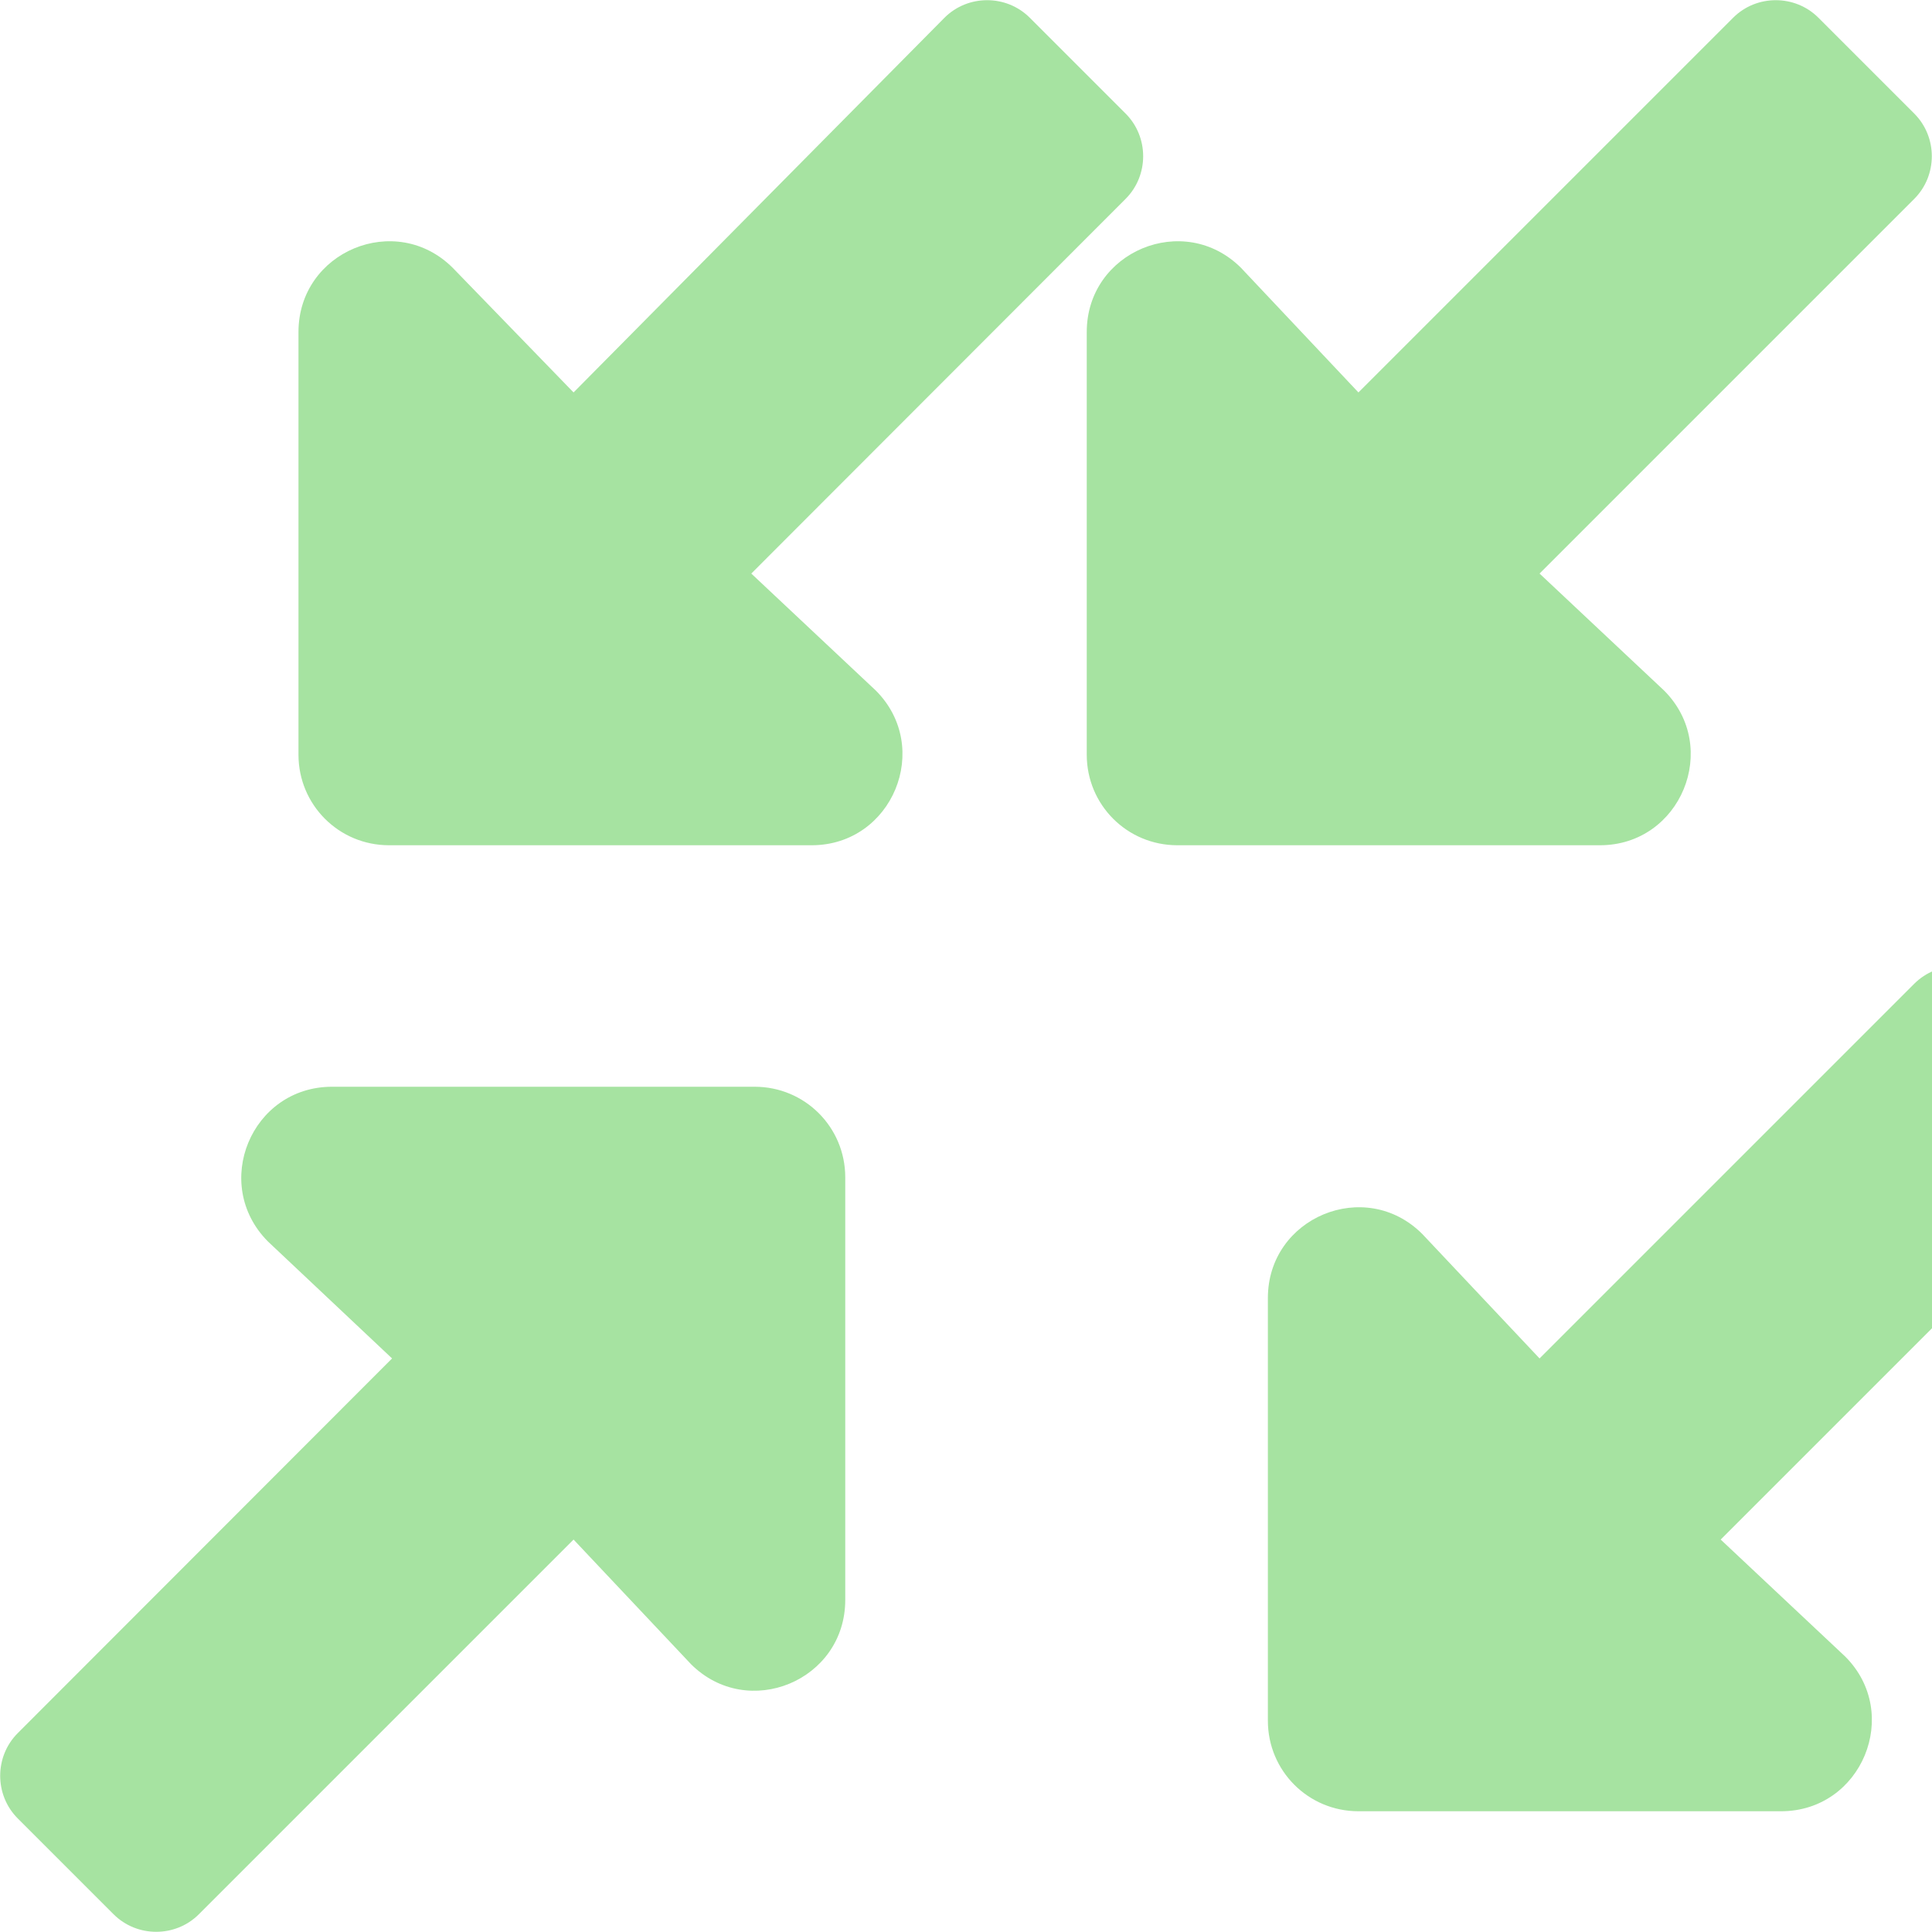
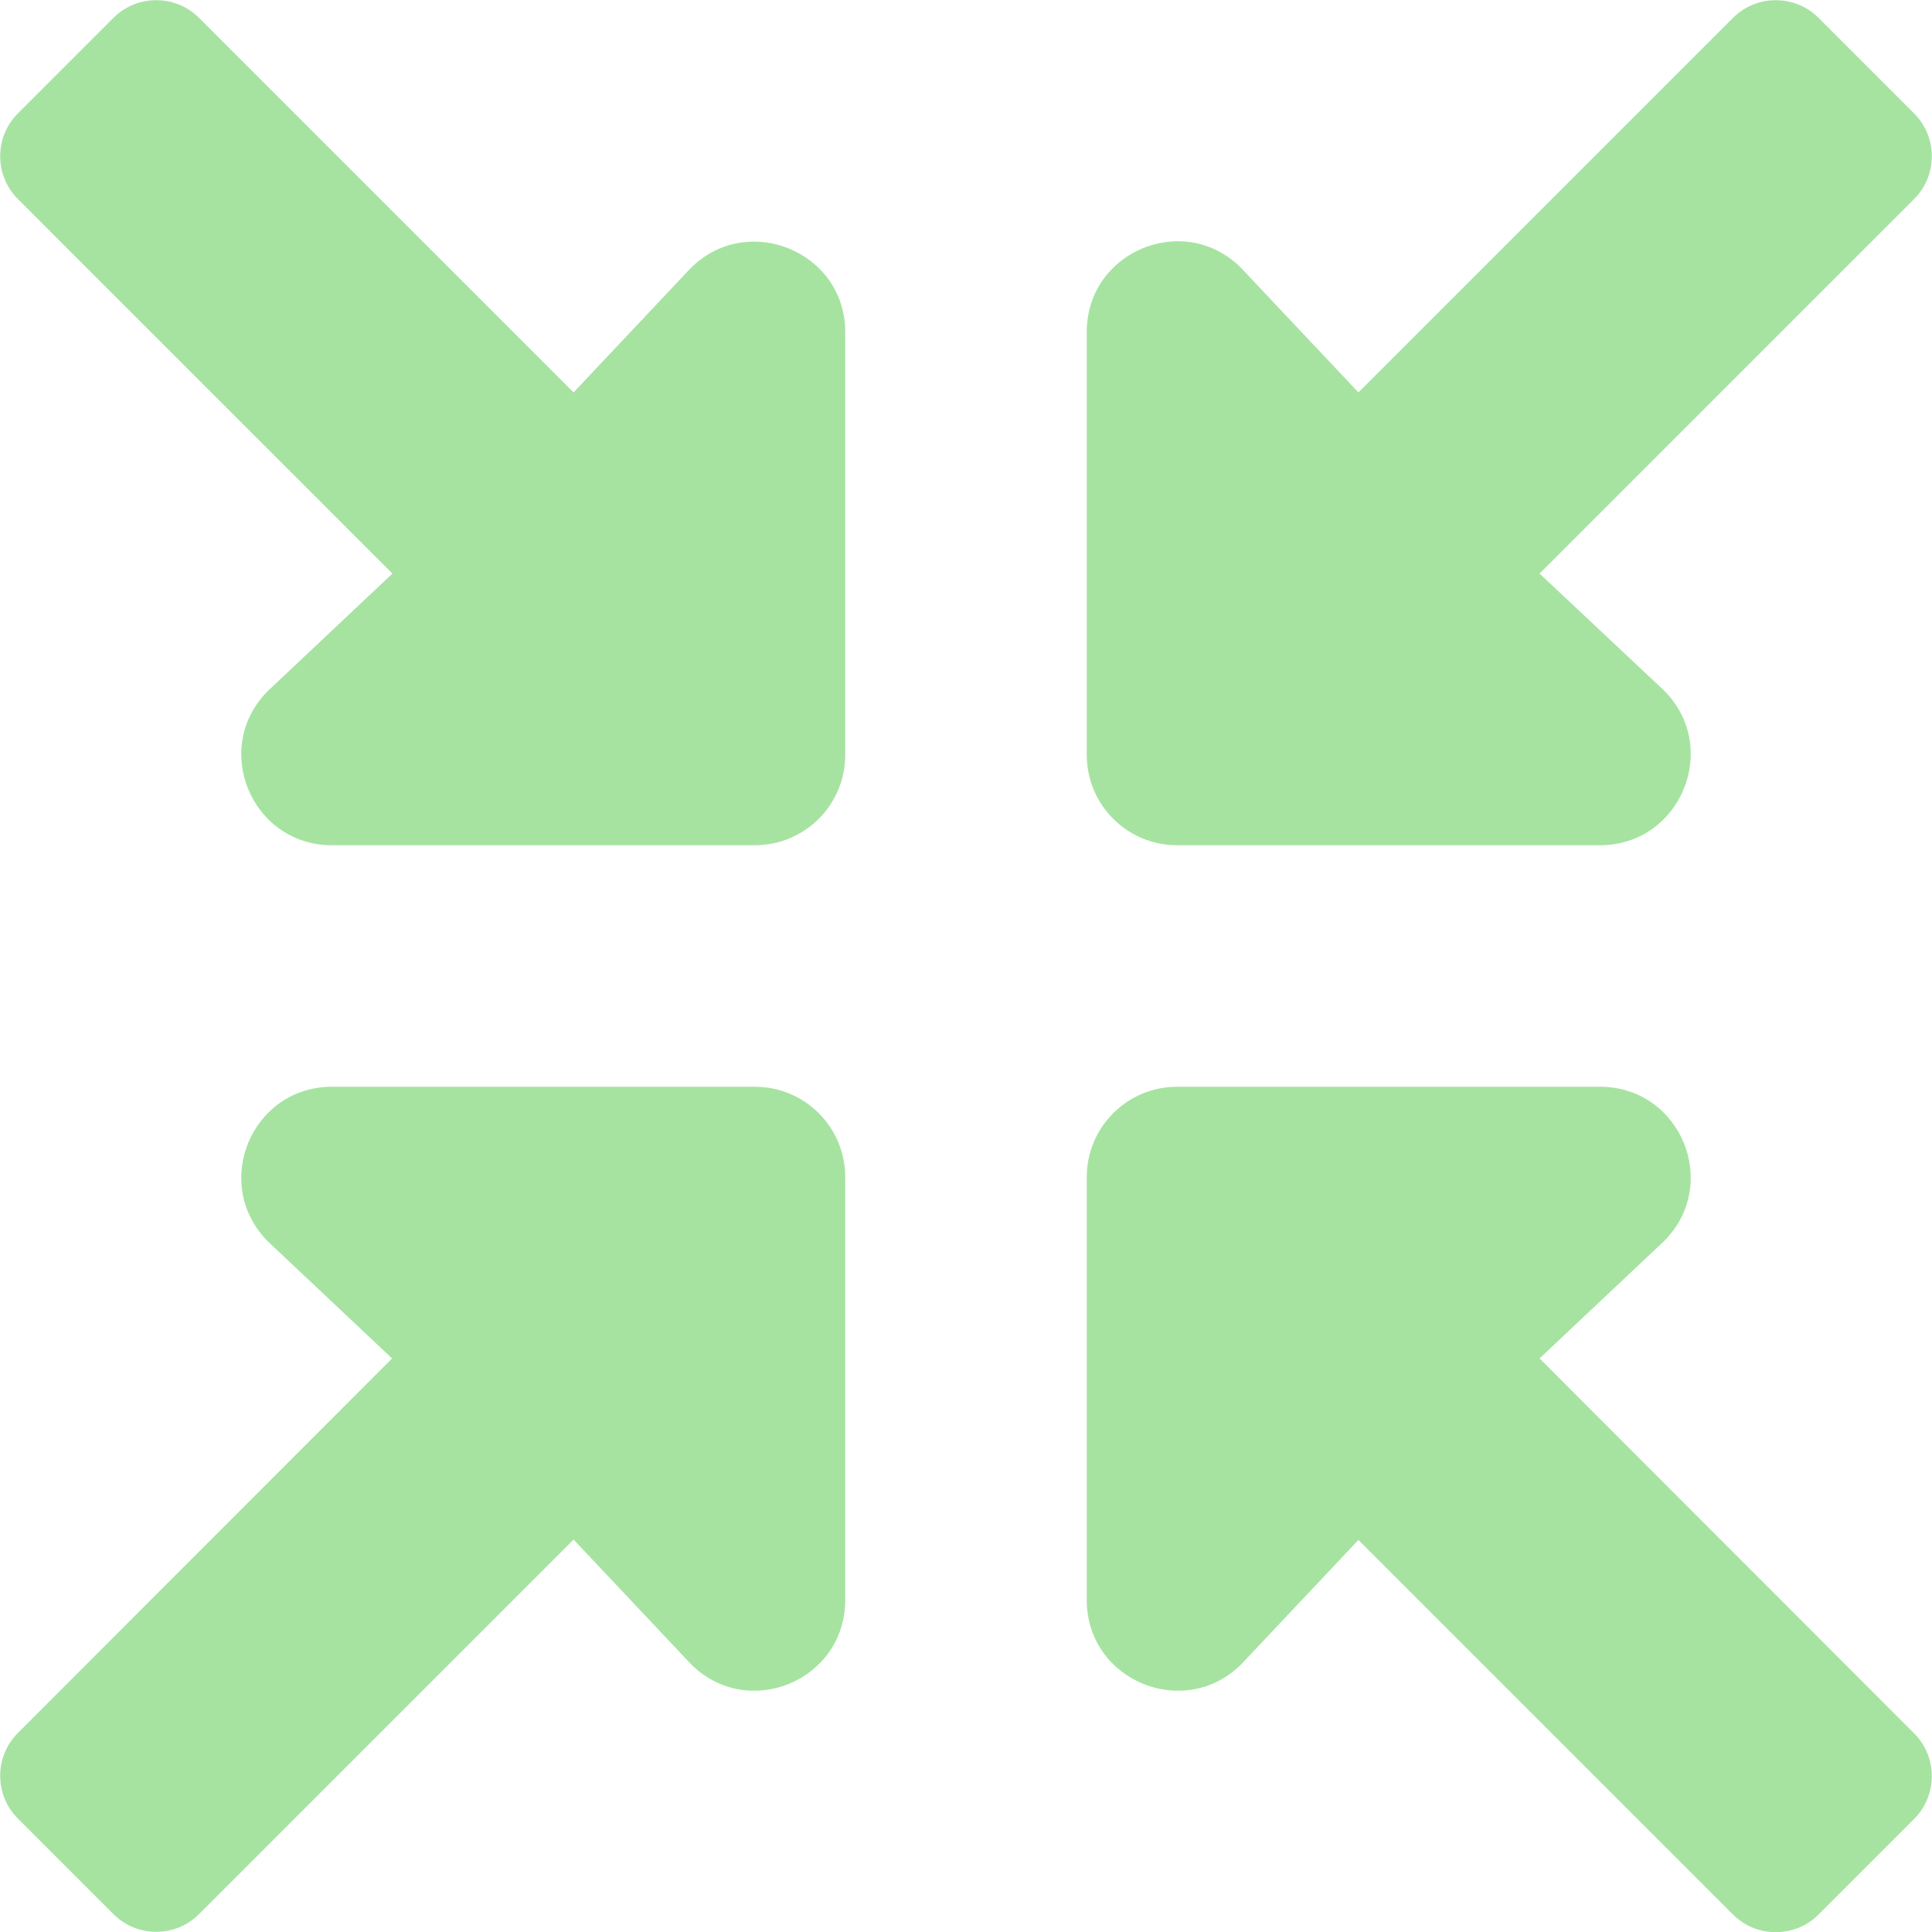
<svg xmlns="http://www.w3.org/2000/svg" viewBox="0 0 512 512" fill="#a6e3a1">
-   <path d="M200 288H88c-21.4 0-32.1 25.8-17 41l32.9 31-99.2 99.3c-6.2 6.2-6.2 16.4 0 22.6l25.4 25.4c6.2 6.2 16.4 6.2 22.6 0L152 408l31.1 33c15.1 15.1 40.9 4.4 40.9-17V312c0-13.3-10.7-24-24-24zm112-64h112c21.4 0 32.1-25.9 17-41l-33-31 99.3-99.3c6.2-6.2 6.2-16.4 0-22.6L481.9 4.7c-6.2-6.2-16.4-6.2-22.6 0L360 104l-31.1-33C313.8 55.9 288 66.6 288 88v112c0 13.3 10.7 24 24 24zm96 136l-31.1-33c-15.1-15.1-40.9-4.4-40.9 17v112c0 13.3 10.7 24 24 24h112c21.4 0 32.1-25.9 17-41l-33-31 99.3-99.3c6.2-6.2 6.2-16.4 0-22.6l-25.4-25.4c-6.2-6.2-16.4-6.2-22.6 0L360 408zM152 104L120 71c-15.1-15.1-40.9-4.4-40.9 17v112c0 13.3 10.7 24 24 24h112c21.4 0 32.1-25.9 17-41l-33-31L298.3 52.7c6.2-6.2 6.2-16.4 0-22.6L272.9 4.7c-6.2-6.2-16.4-6.2-22.6 0L152 104z" />
+   <path d="M200 288H88c-21.4 0-32.1 25.8-17 41l32.9 31-99.2 99.3c-6.2 6.2-6.2 16.4 0 22.6l25.4 25.4c6.2 6.2 16.4 6.2 22.6 0L152 408l31.1 33c15.1 15.1 40.9 4.4 40.9-17V312c0-13.3-10.7-24-24-24zm112-64h112c21.4 0 32.1-25.9 17-41l-33-31 99.3-99.3c6.2-6.2 6.2-16.4 0-22.6L481.9 4.7c-6.2-6.2-16.4-6.2-22.6 0L360 104l-31.1-33C313.8 55.9 288 66.6 288 88v112c0 13.3 10.7 24 24 24zm96 136l33-31.1c15.1-15.1 4.4-40.9-17-40.9H312c-13.3 0-24 10.7-24 24v112c0 21.4 25.9 32.1 41 17l31-32.9 99.3 99.3c6.2 6.2 16.4 6.2 22.6 0l25.4-25.4c6.2-6.2 6.2-16.4 0-22.6L408 360zM183 71.1L152 104 52.7 4.7c-6.2-6.2-16.4-6.2-22.6 0L4.7 30.1c-6.2 6.2-6.2 16.4 0 22.6L104 152l-33 31.1C55.9 198.2 66.6 224 88 224h112c13.3 0 24-10.7 24-24V88c0-21.3-25.9-32-41-16.9z" />
</svg>
